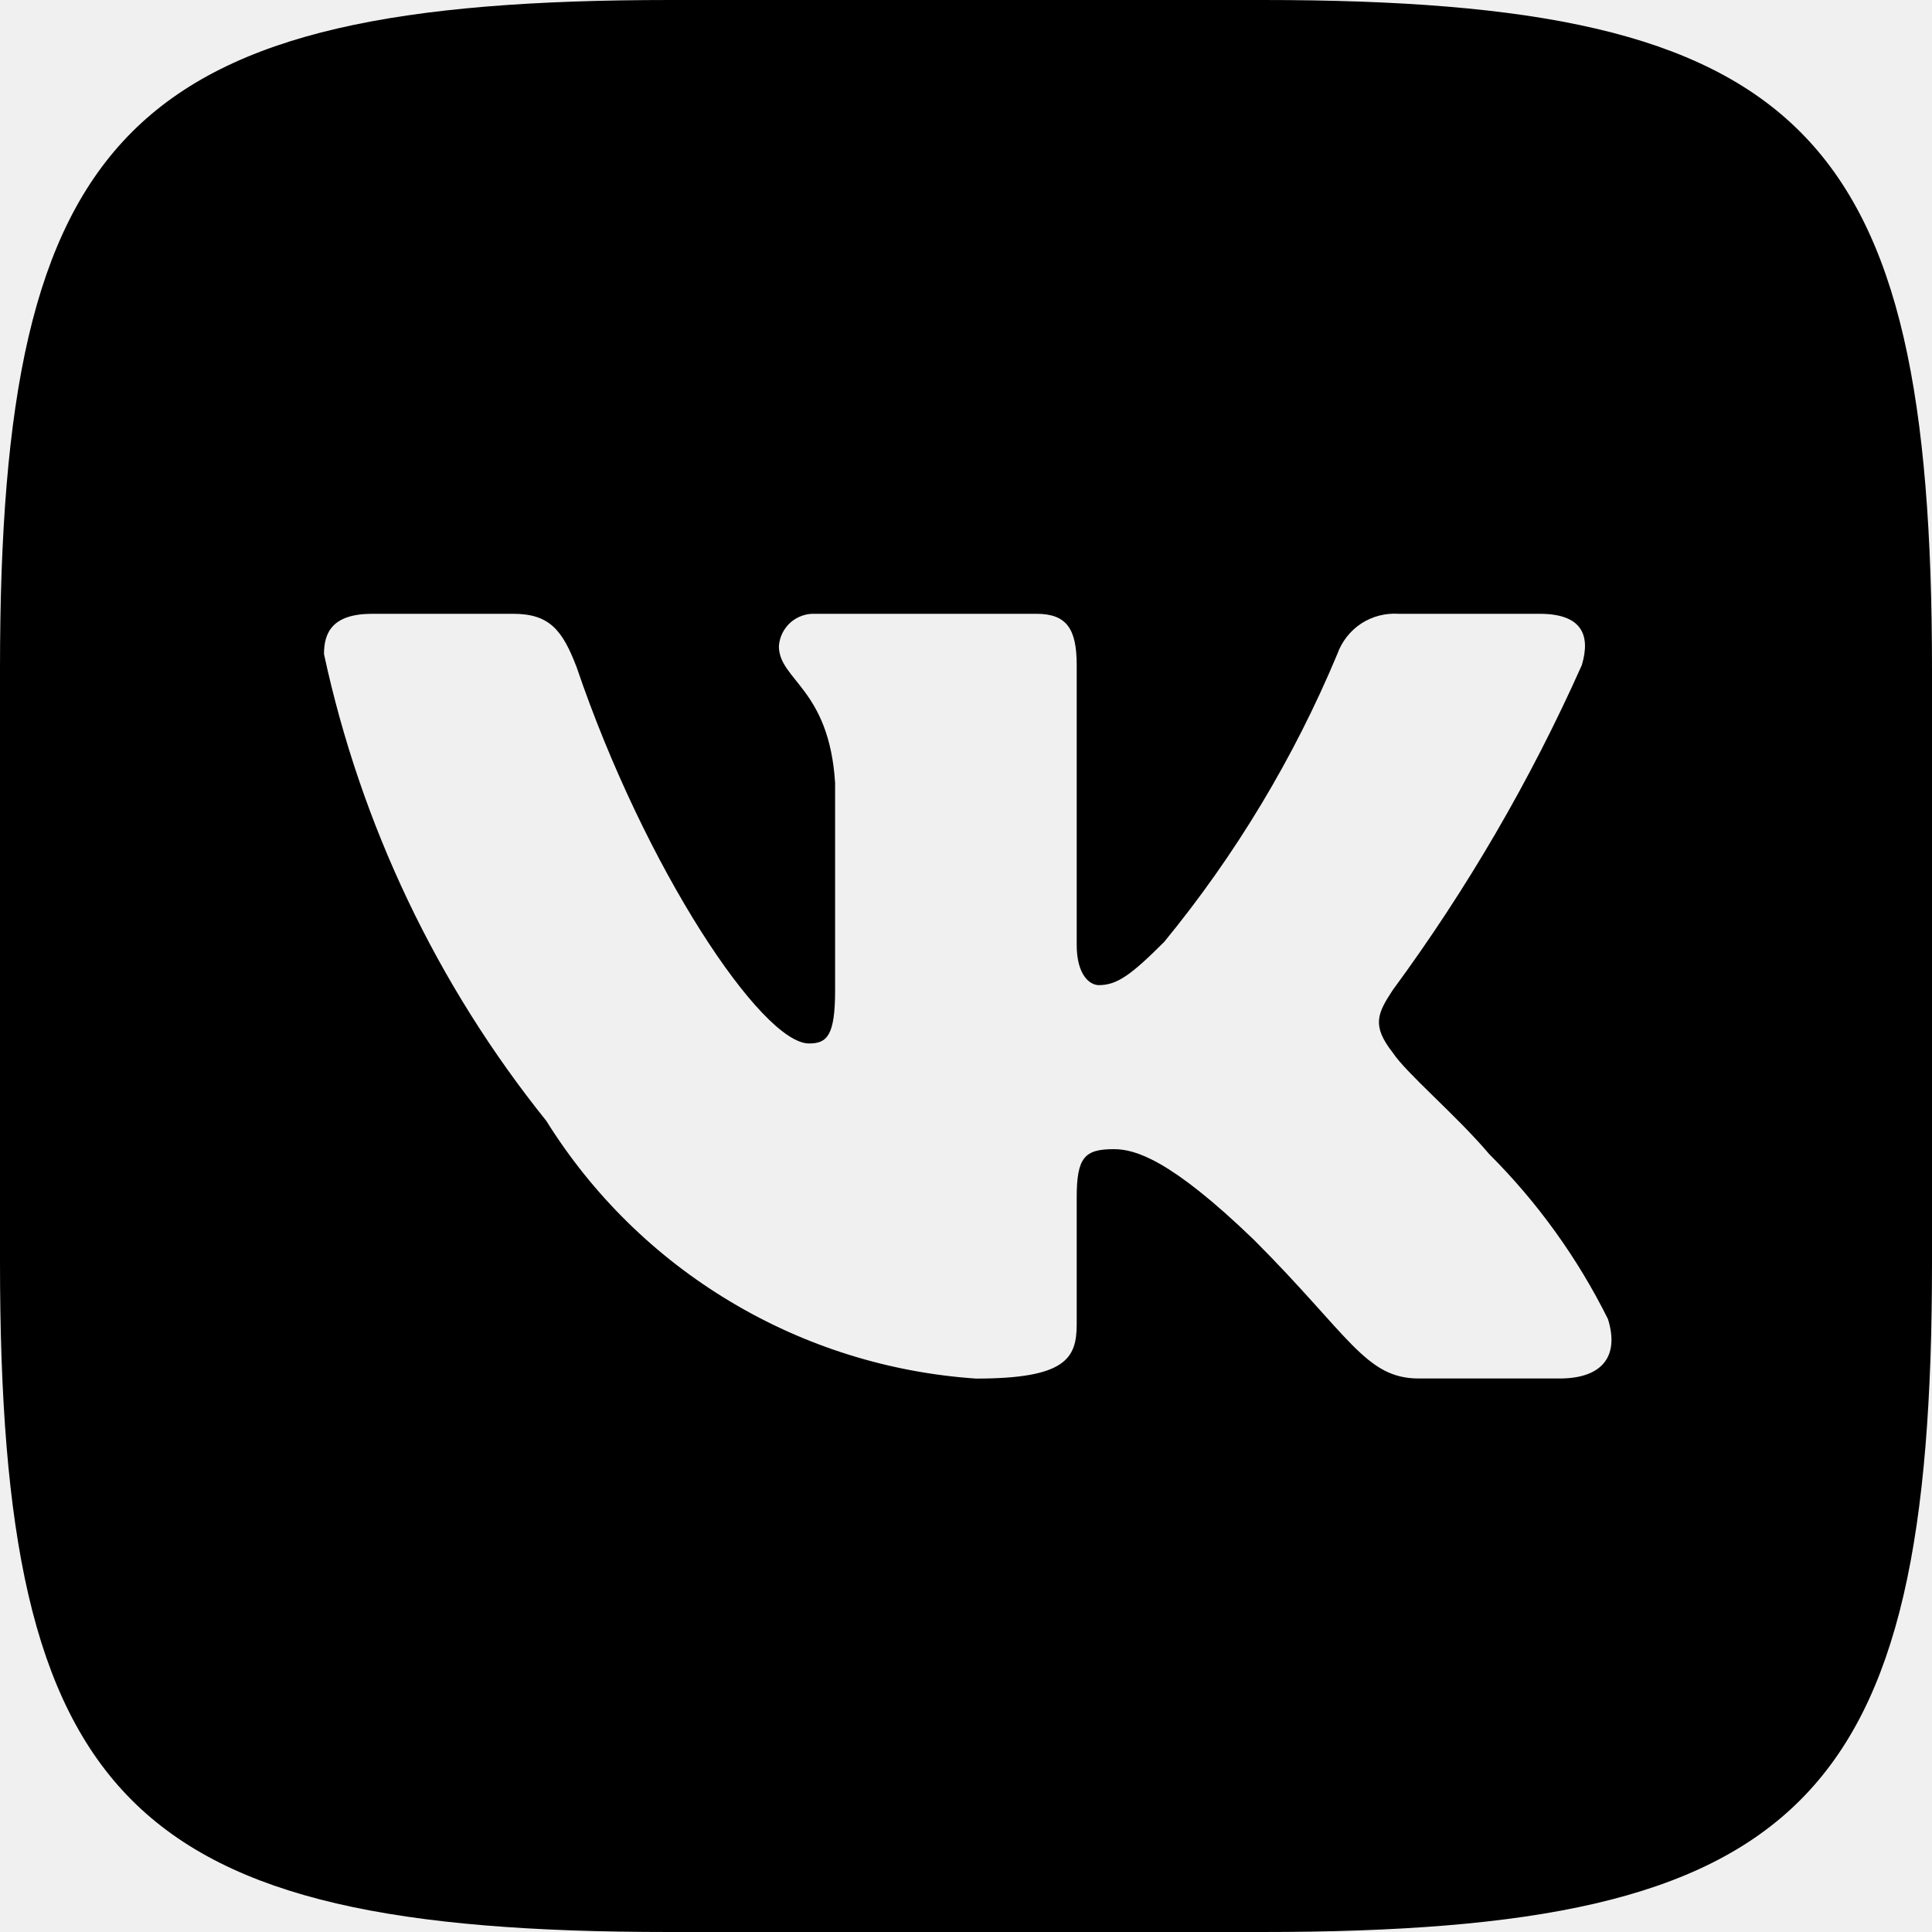
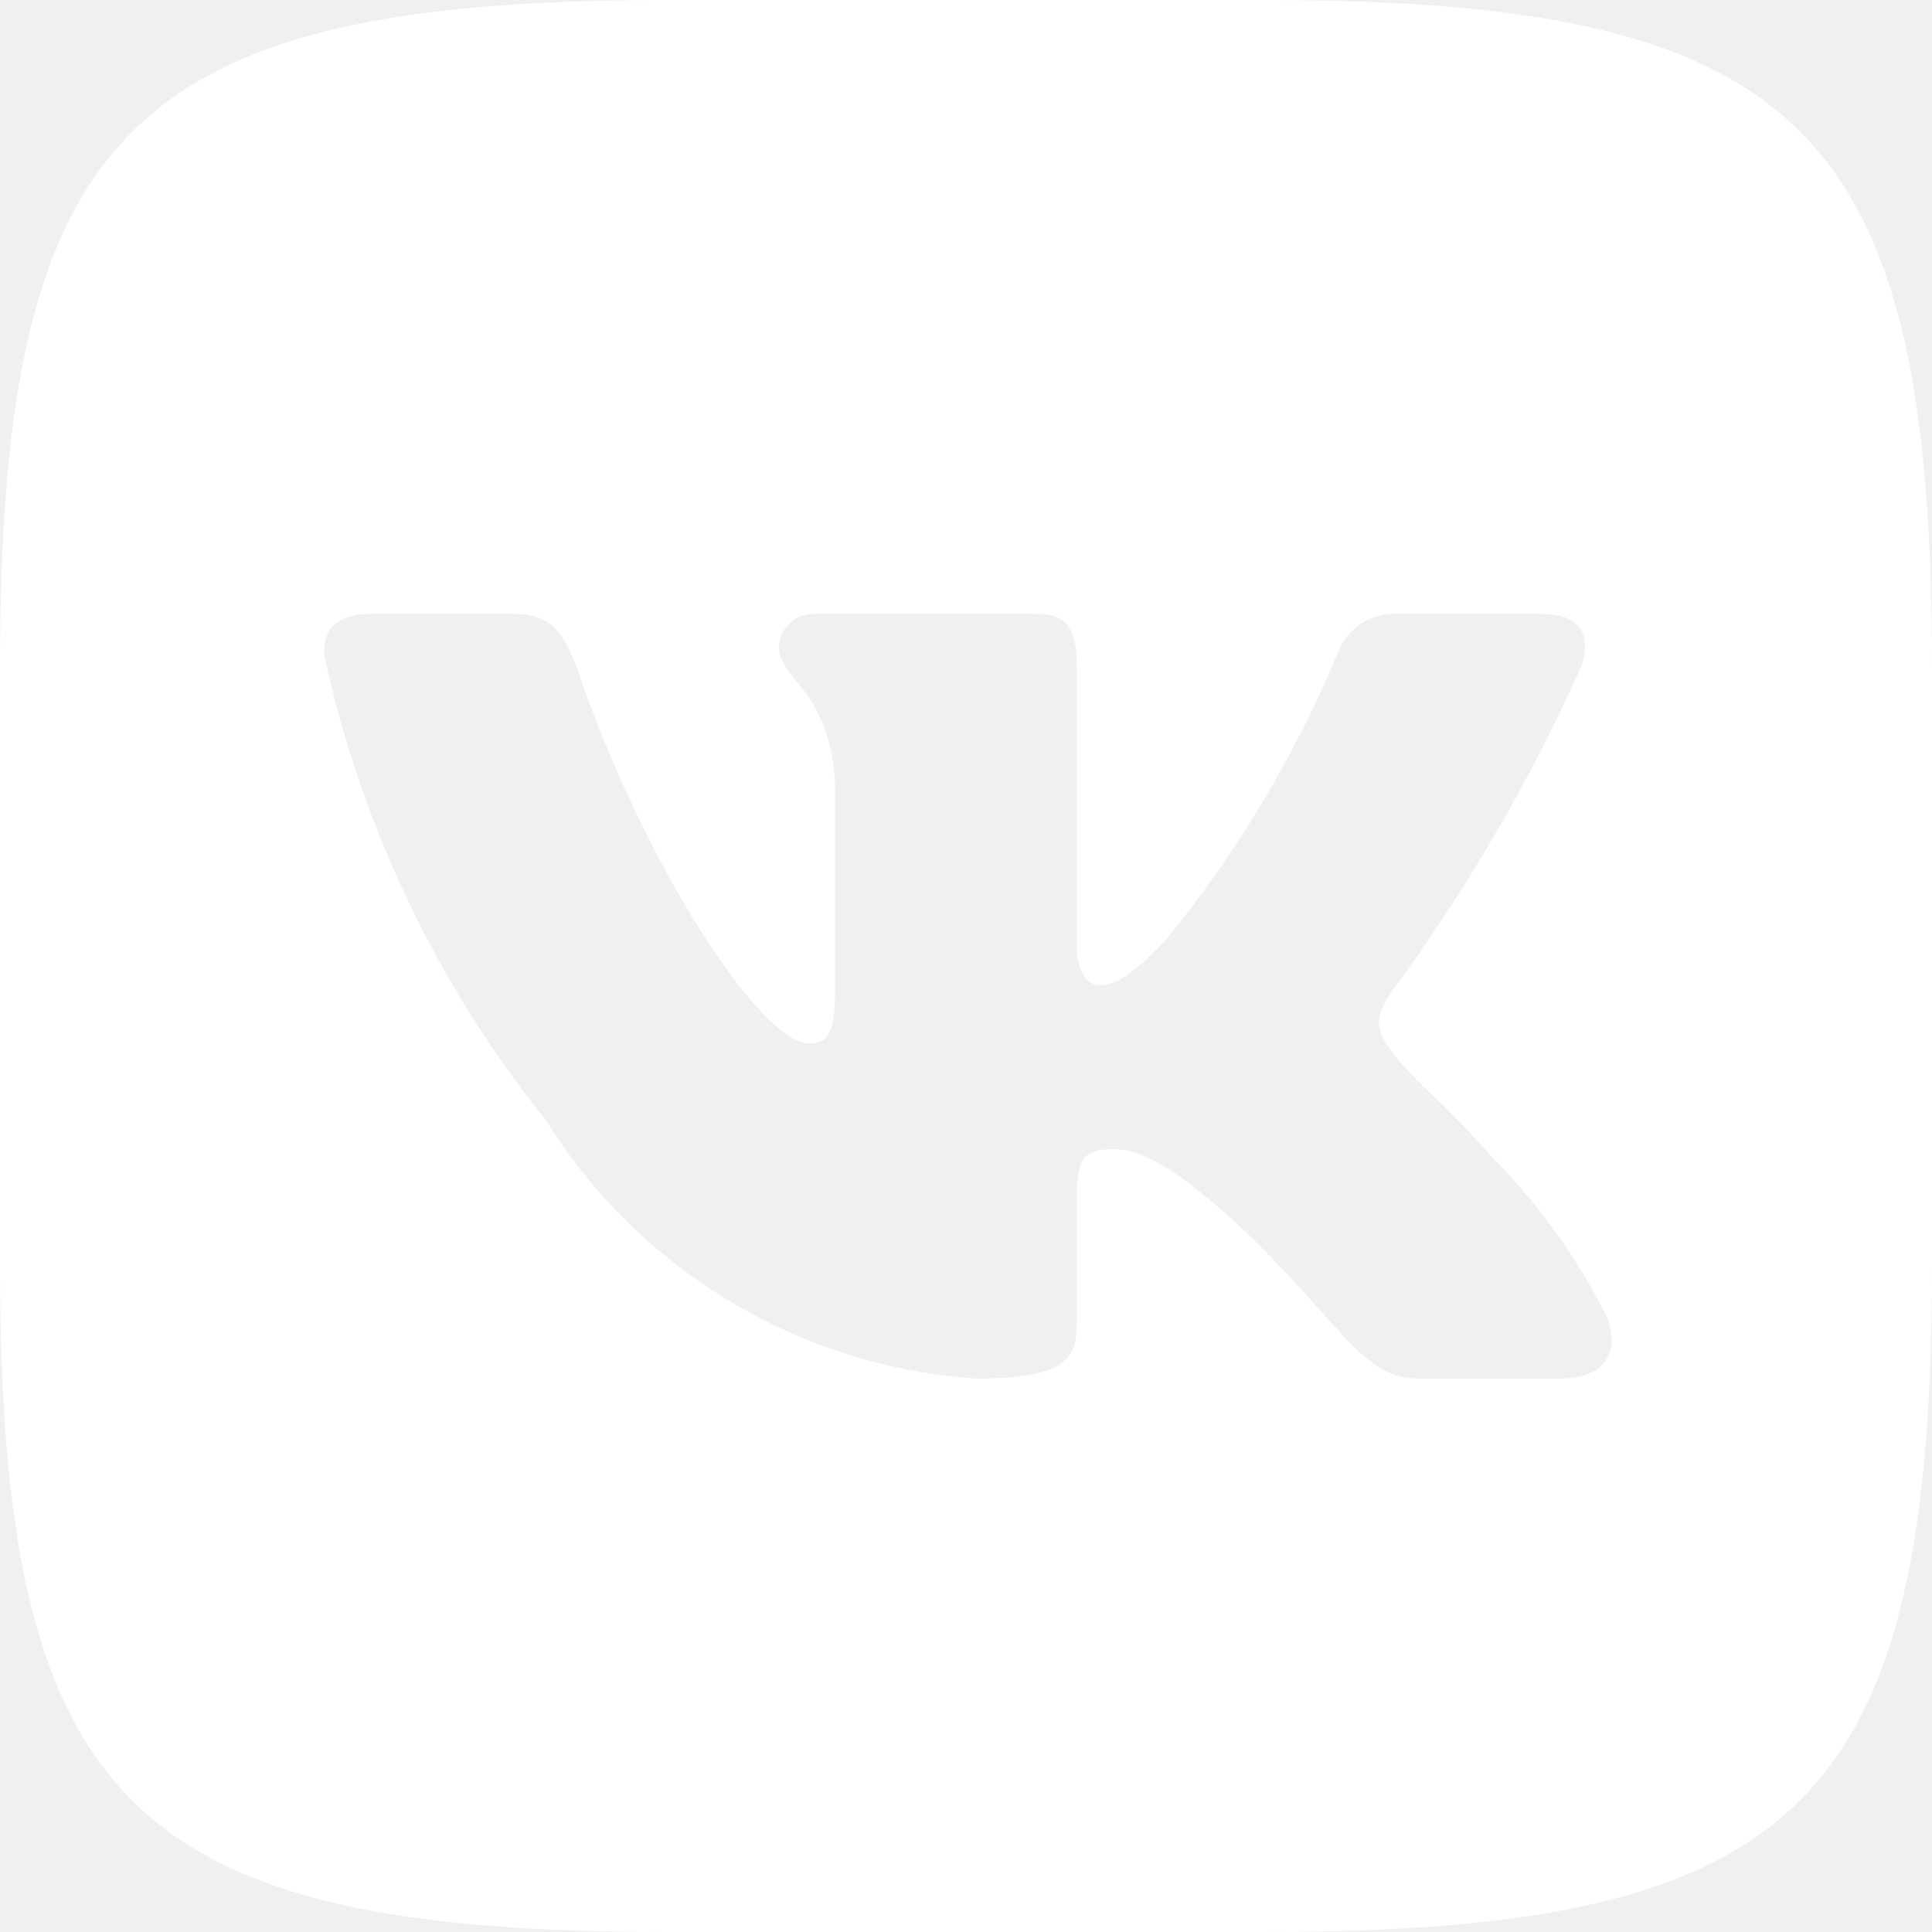
<svg xmlns="http://www.w3.org/2000/svg" width="20" height="20" viewBox="0 0 20 20" fill="none">
-   <path d="M13.073 0H6.937C1.333 0 0 1.333 0 6.927V13.063C0 18.666 1.323 20 6.927 20H13.063C18.666 20 20 18.677 20 13.073V6.937C20 1.333 18.677 0 13.073 0ZM16.146 14.27H14.687C14.135 14.27 13.969 13.823 12.979 12.833C12.115 12 11.75 11.896 11.531 11.896C11.229 11.896 11.146 11.979 11.146 12.396V13.708C11.146 14.063 11.031 14.271 10.104 14.271C9.204 14.21 8.332 13.937 7.559 13.473C6.785 13.01 6.133 12.369 5.656 11.604C4.523 10.194 3.735 8.539 3.354 6.771C3.354 6.552 3.437 6.354 3.854 6.354H5.312C5.687 6.354 5.822 6.521 5.969 6.906C6.677 8.99 7.885 10.802 8.375 10.802C8.563 10.802 8.645 10.719 8.645 10.25V8.104C8.583 7.125 8.063 7.042 8.063 6.688C8.07 6.595 8.112 6.508 8.182 6.445C8.252 6.383 8.343 6.35 8.437 6.354H10.729C11.042 6.354 11.146 6.51 11.146 6.885V9.781C11.146 10.094 11.281 10.198 11.375 10.198C11.563 10.198 11.708 10.094 12.052 9.75C12.791 8.849 13.395 7.845 13.844 6.77C13.89 6.641 13.977 6.53 14.091 6.455C14.206 6.38 14.342 6.345 14.479 6.354H15.938C16.375 6.354 16.468 6.573 16.375 6.885C15.845 8.073 15.188 9.202 14.417 10.25C14.26 10.49 14.197 10.615 14.417 10.896C14.562 11.115 15.073 11.542 15.417 11.948C15.917 12.447 16.332 13.024 16.646 13.656C16.771 14.062 16.562 14.27 16.146 14.27Z" fill="black" />
+   <path d="M13.073 0H6.937C1.333 0 0 1.333 0 6.927V13.063C0 18.666 1.323 20 6.927 20H13.063C18.666 20 20 18.677 20 13.073V6.937C20 1.333 18.677 0 13.073 0ZM16.146 14.27H14.687C14.135 14.27 13.969 13.823 12.979 12.833C12.115 12 11.75 11.896 11.531 11.896C11.229 11.896 11.146 11.979 11.146 12.396V13.708C11.146 14.063 11.031 14.271 10.104 14.271C9.204 14.21 8.332 13.937 7.559 13.473C6.785 13.01 6.133 12.369 5.656 11.604C4.523 10.194 3.735 8.539 3.354 6.771C3.354 6.552 3.437 6.354 3.854 6.354H5.312C5.687 6.354 5.822 6.521 5.969 6.906C6.677 8.99 7.885 10.802 8.375 10.802C8.563 10.802 8.645 10.719 8.645 10.25V8.104C8.583 7.125 8.063 7.042 8.063 6.688C8.07 6.595 8.112 6.508 8.182 6.445C8.252 6.383 8.343 6.35 8.437 6.354H10.729C11.042 6.354 11.146 6.51 11.146 6.885V9.781C11.146 10.094 11.281 10.198 11.375 10.198C11.563 10.198 11.708 10.094 12.052 9.75C12.791 8.849 13.395 7.845 13.844 6.77C13.89 6.641 13.977 6.53 14.091 6.455C14.206 6.38 14.342 6.345 14.479 6.354H15.938C16.375 6.354 16.468 6.573 16.375 6.885C15.845 8.073 15.188 9.202 14.417 10.25C14.26 10.49 14.197 10.615 14.417 10.896C14.562 11.115 15.073 11.542 15.417 11.948C15.917 12.447 16.332 13.024 16.646 13.656C16.771 14.062 16.562 14.27 16.146 14.27Z" fill="white" />
</svg>
